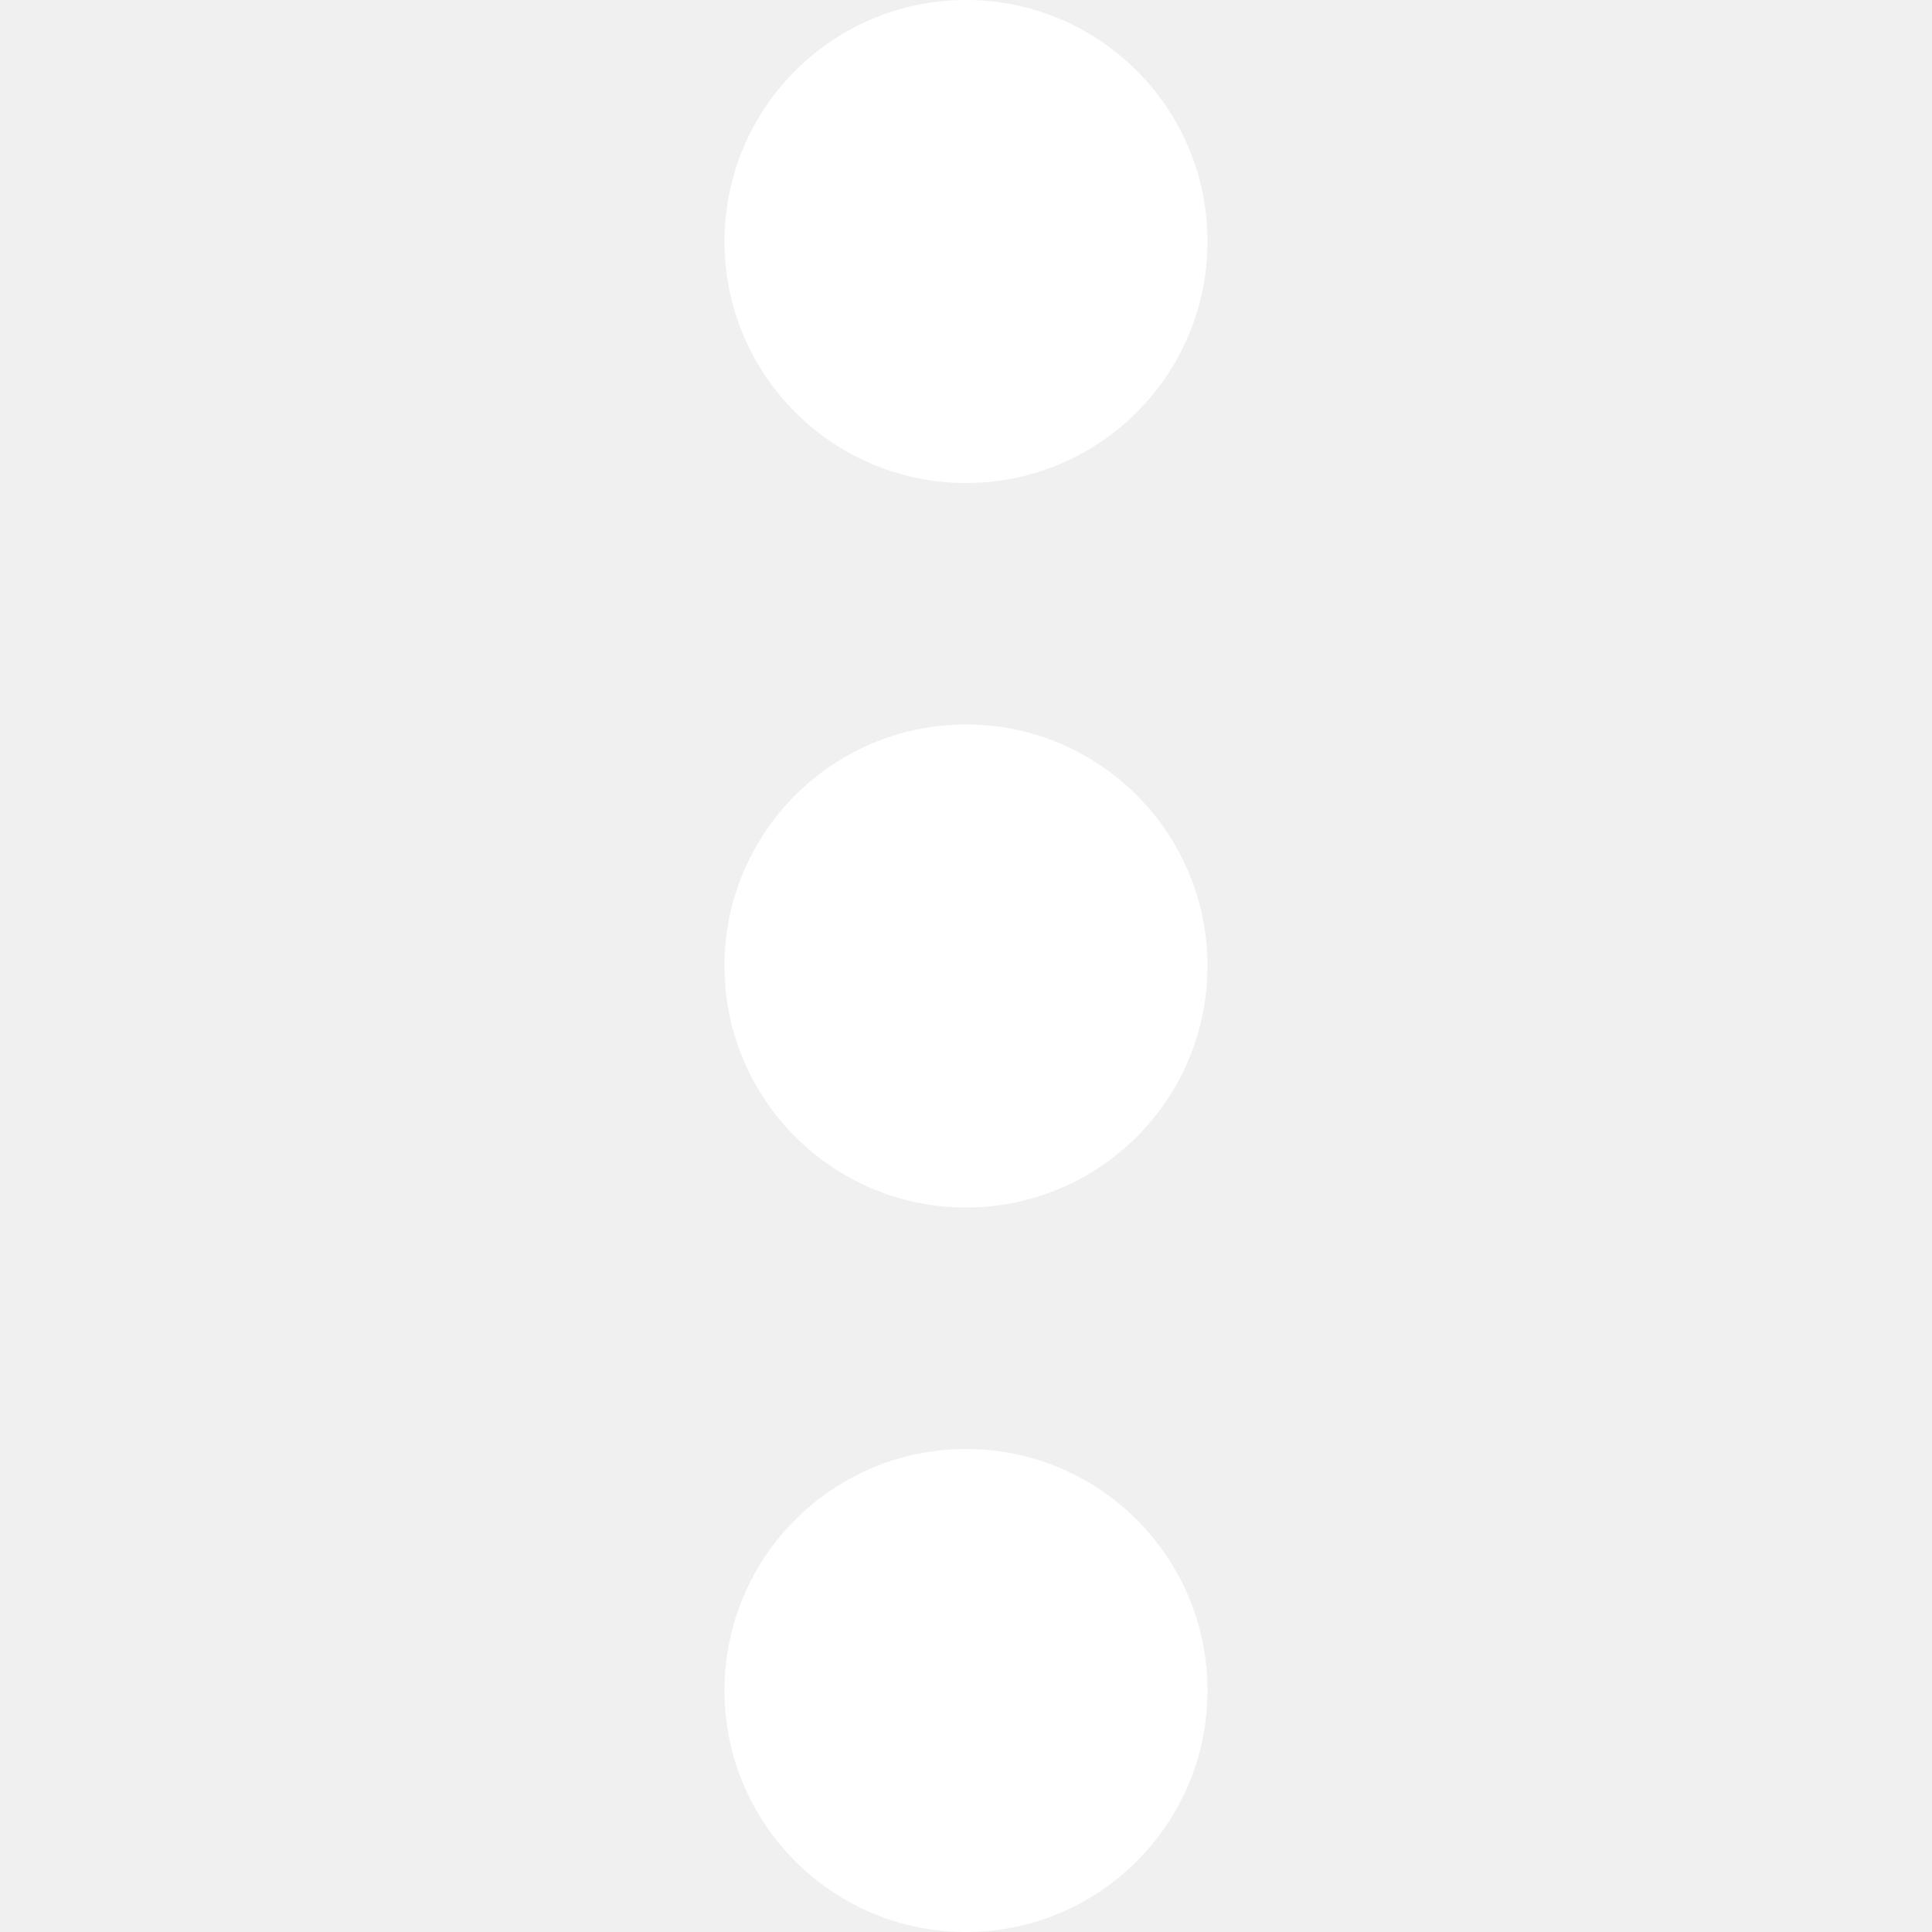
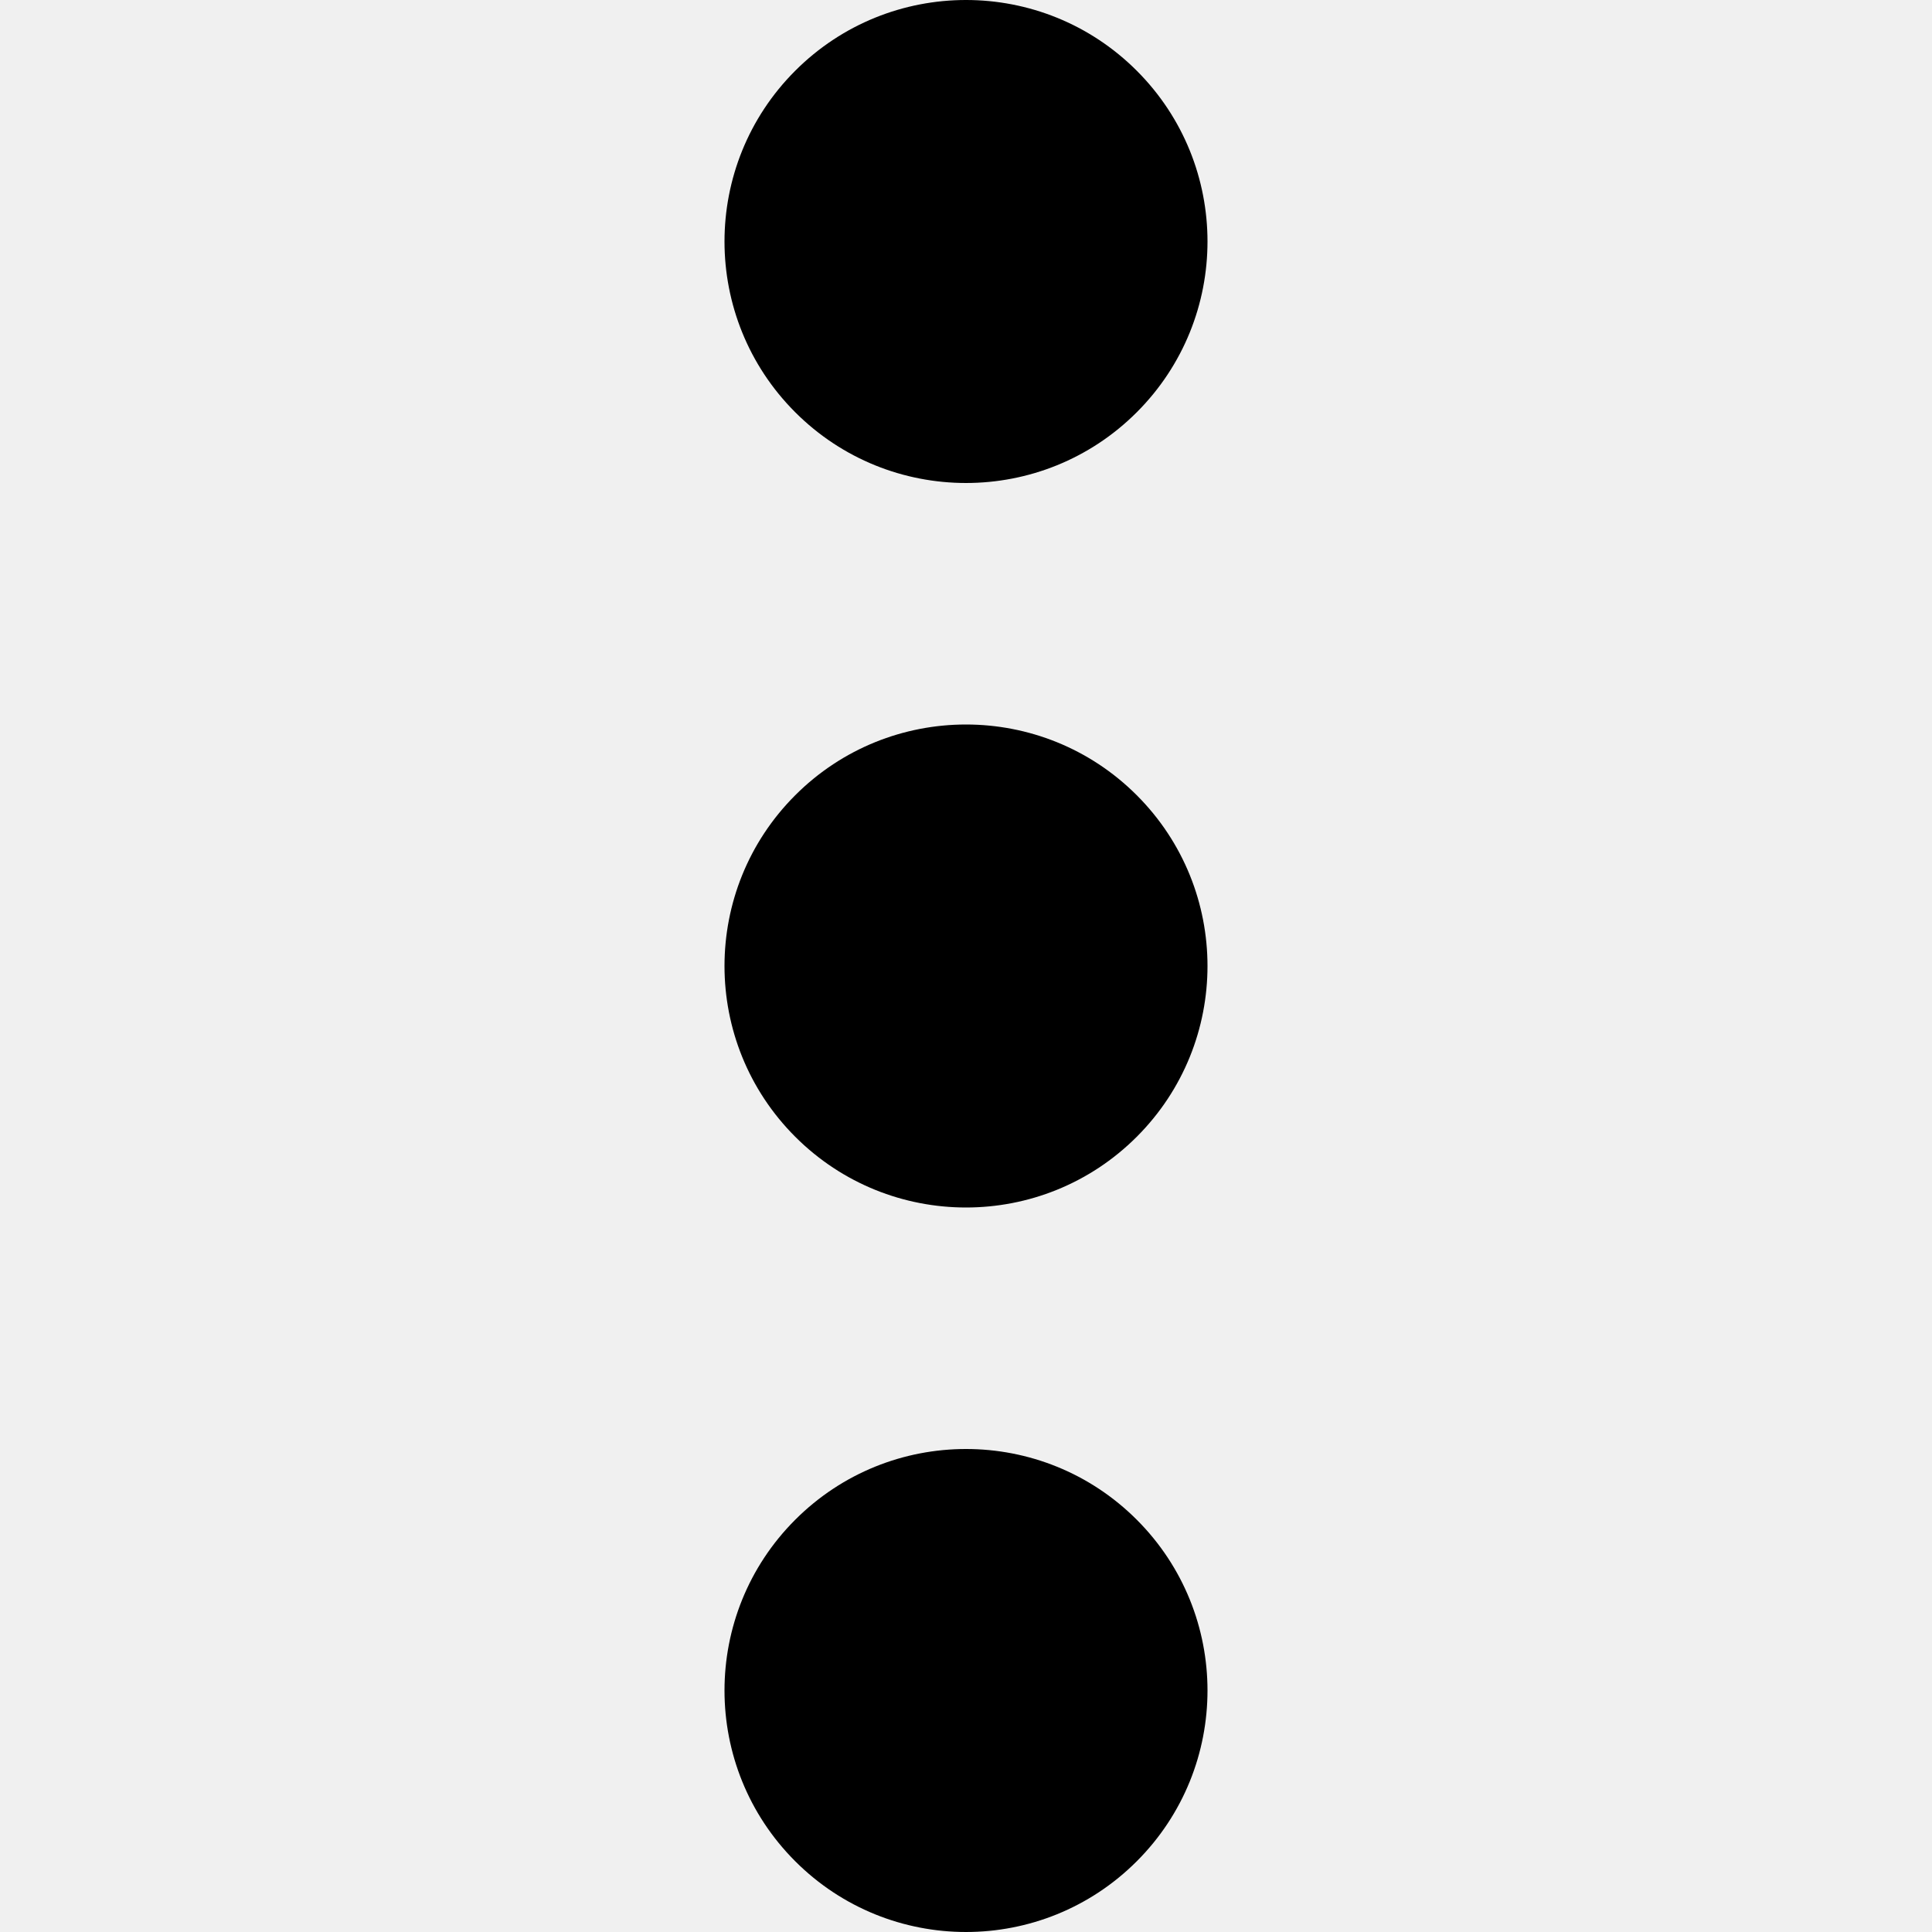
- <svg xmlns="http://www.w3.org/2000/svg" version="1.1" width="512" height="512" x="0" y="0" viewBox="0 0 512 512" style="enable-background:new 0 0 512 512" xml:space="preserve" class="">
-   <g>
-     <g>
-       <g>
-         <g>
-           <circle cx="256" cy="256" r="64" fill="#ffffff" data-original="#000000" style="" class="" />
-           <circle cx="256" cy="448" r="64" fill="#ffffff" data-original="#000000" style="" class="" />
-           <circle cx="256" cy="64" r="64" fill="#ffffff" data-original="#000000" style="" class="" />
-         </g>
-       </g>
-     </g>
-     <g>
- </g>
-     <g>
- </g>
-     <g>
- </g>
-     <g>
- </g>
-     <g>
- </g>
-     <g>
- </g>
-     <g>
- </g>
-     <g>
- </g>
-     <g>
- </g>
-     <g>
- </g>
-     <g>
- </g>
-     <g>
- </g>
-     <g>
- </g>
-     <g>
- </g>
-     <g>
- </g>
-   </g>
+ <svg xmlns="http://www.w3.org/2000/svg" id="Capa_1" enable-background="new 0 0 515.555 515.555" height="512" viewBox="0 0 515.555 515.555" width="512">
+   <path d="m303.347 18.875c25.167 25.167 25.167 65.971 0 91.138s-65.971 25.167-91.138 0-25.167-65.971 0-91.138c25.166-25.167 65.97-25.167 91.138 0" />
+   <path d="m303.347 212.209c25.167 25.167 25.167 65.971 0 91.138s-65.971 25.167-91.138 0-25.167-65.971 0-91.138c25.166-25.167 65.97-25.167 91.138 0" />
+   <path d="m303.347 405.541c25.167 25.167 25.167 65.971 0 91.138s-65.971 25.167-91.138 0-25.167-65.971 0-91.138c25.166-25.167 65.97-25.167 91.138 0" />
</svg>
